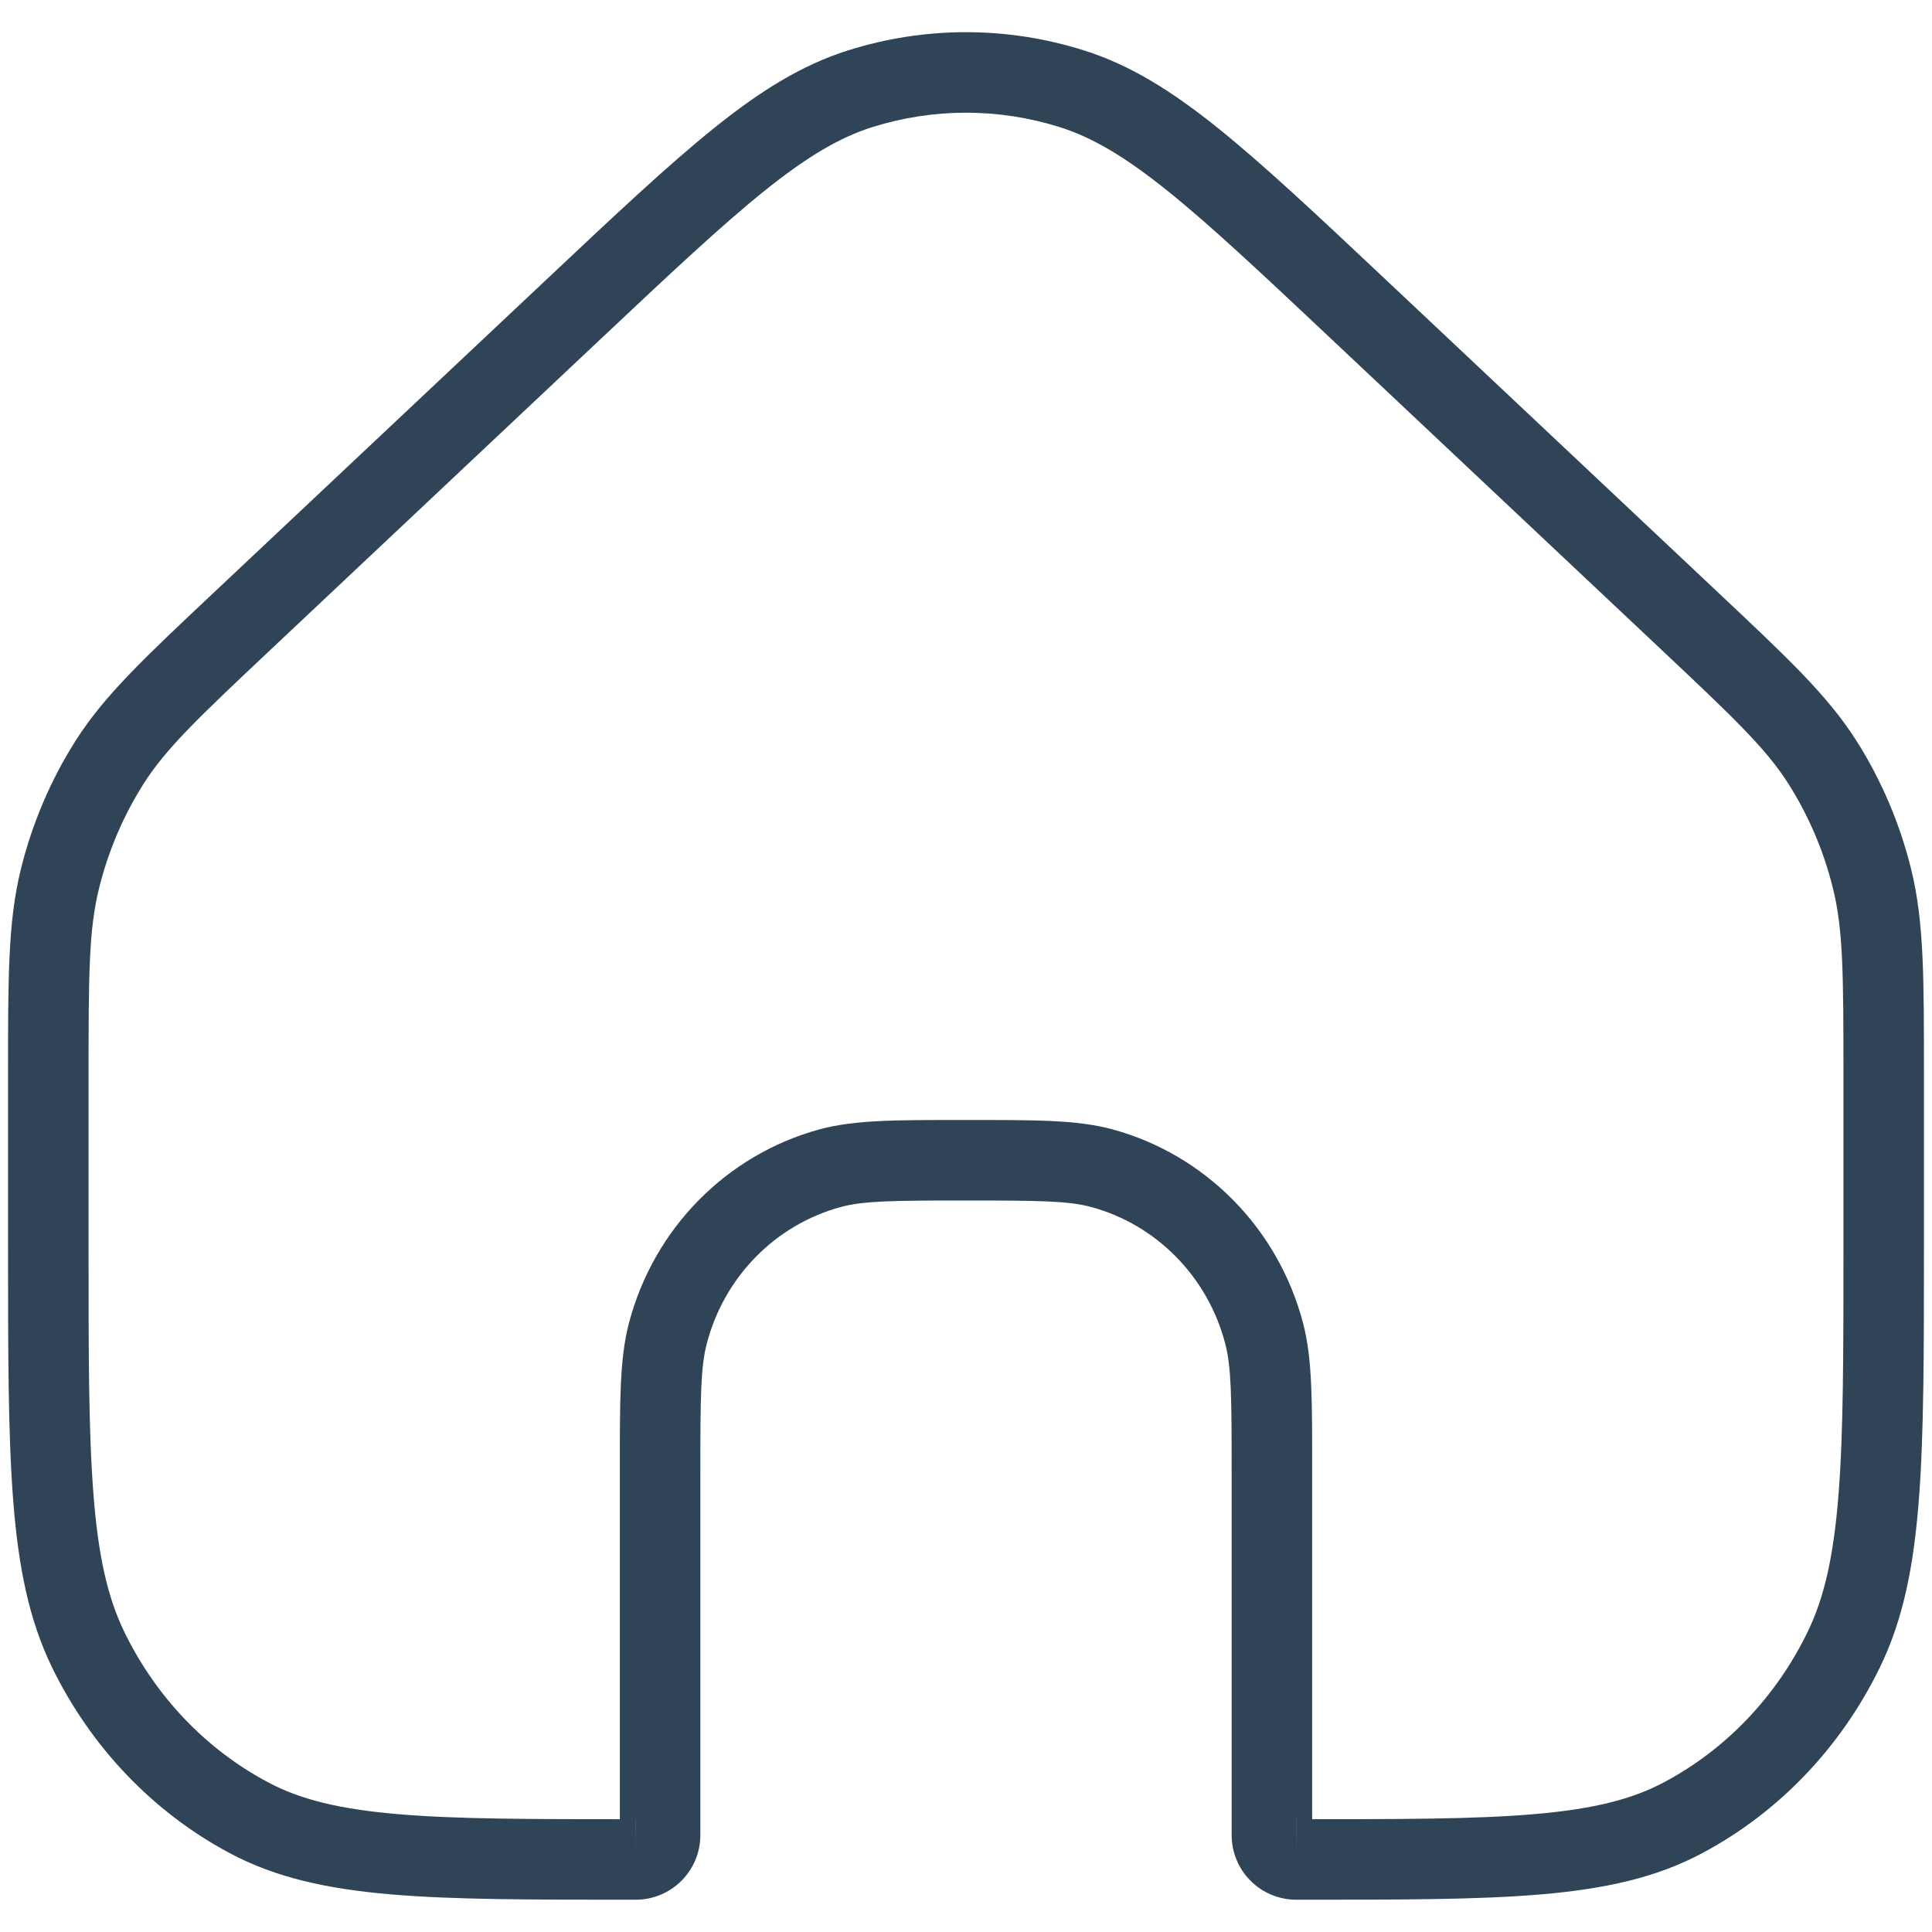
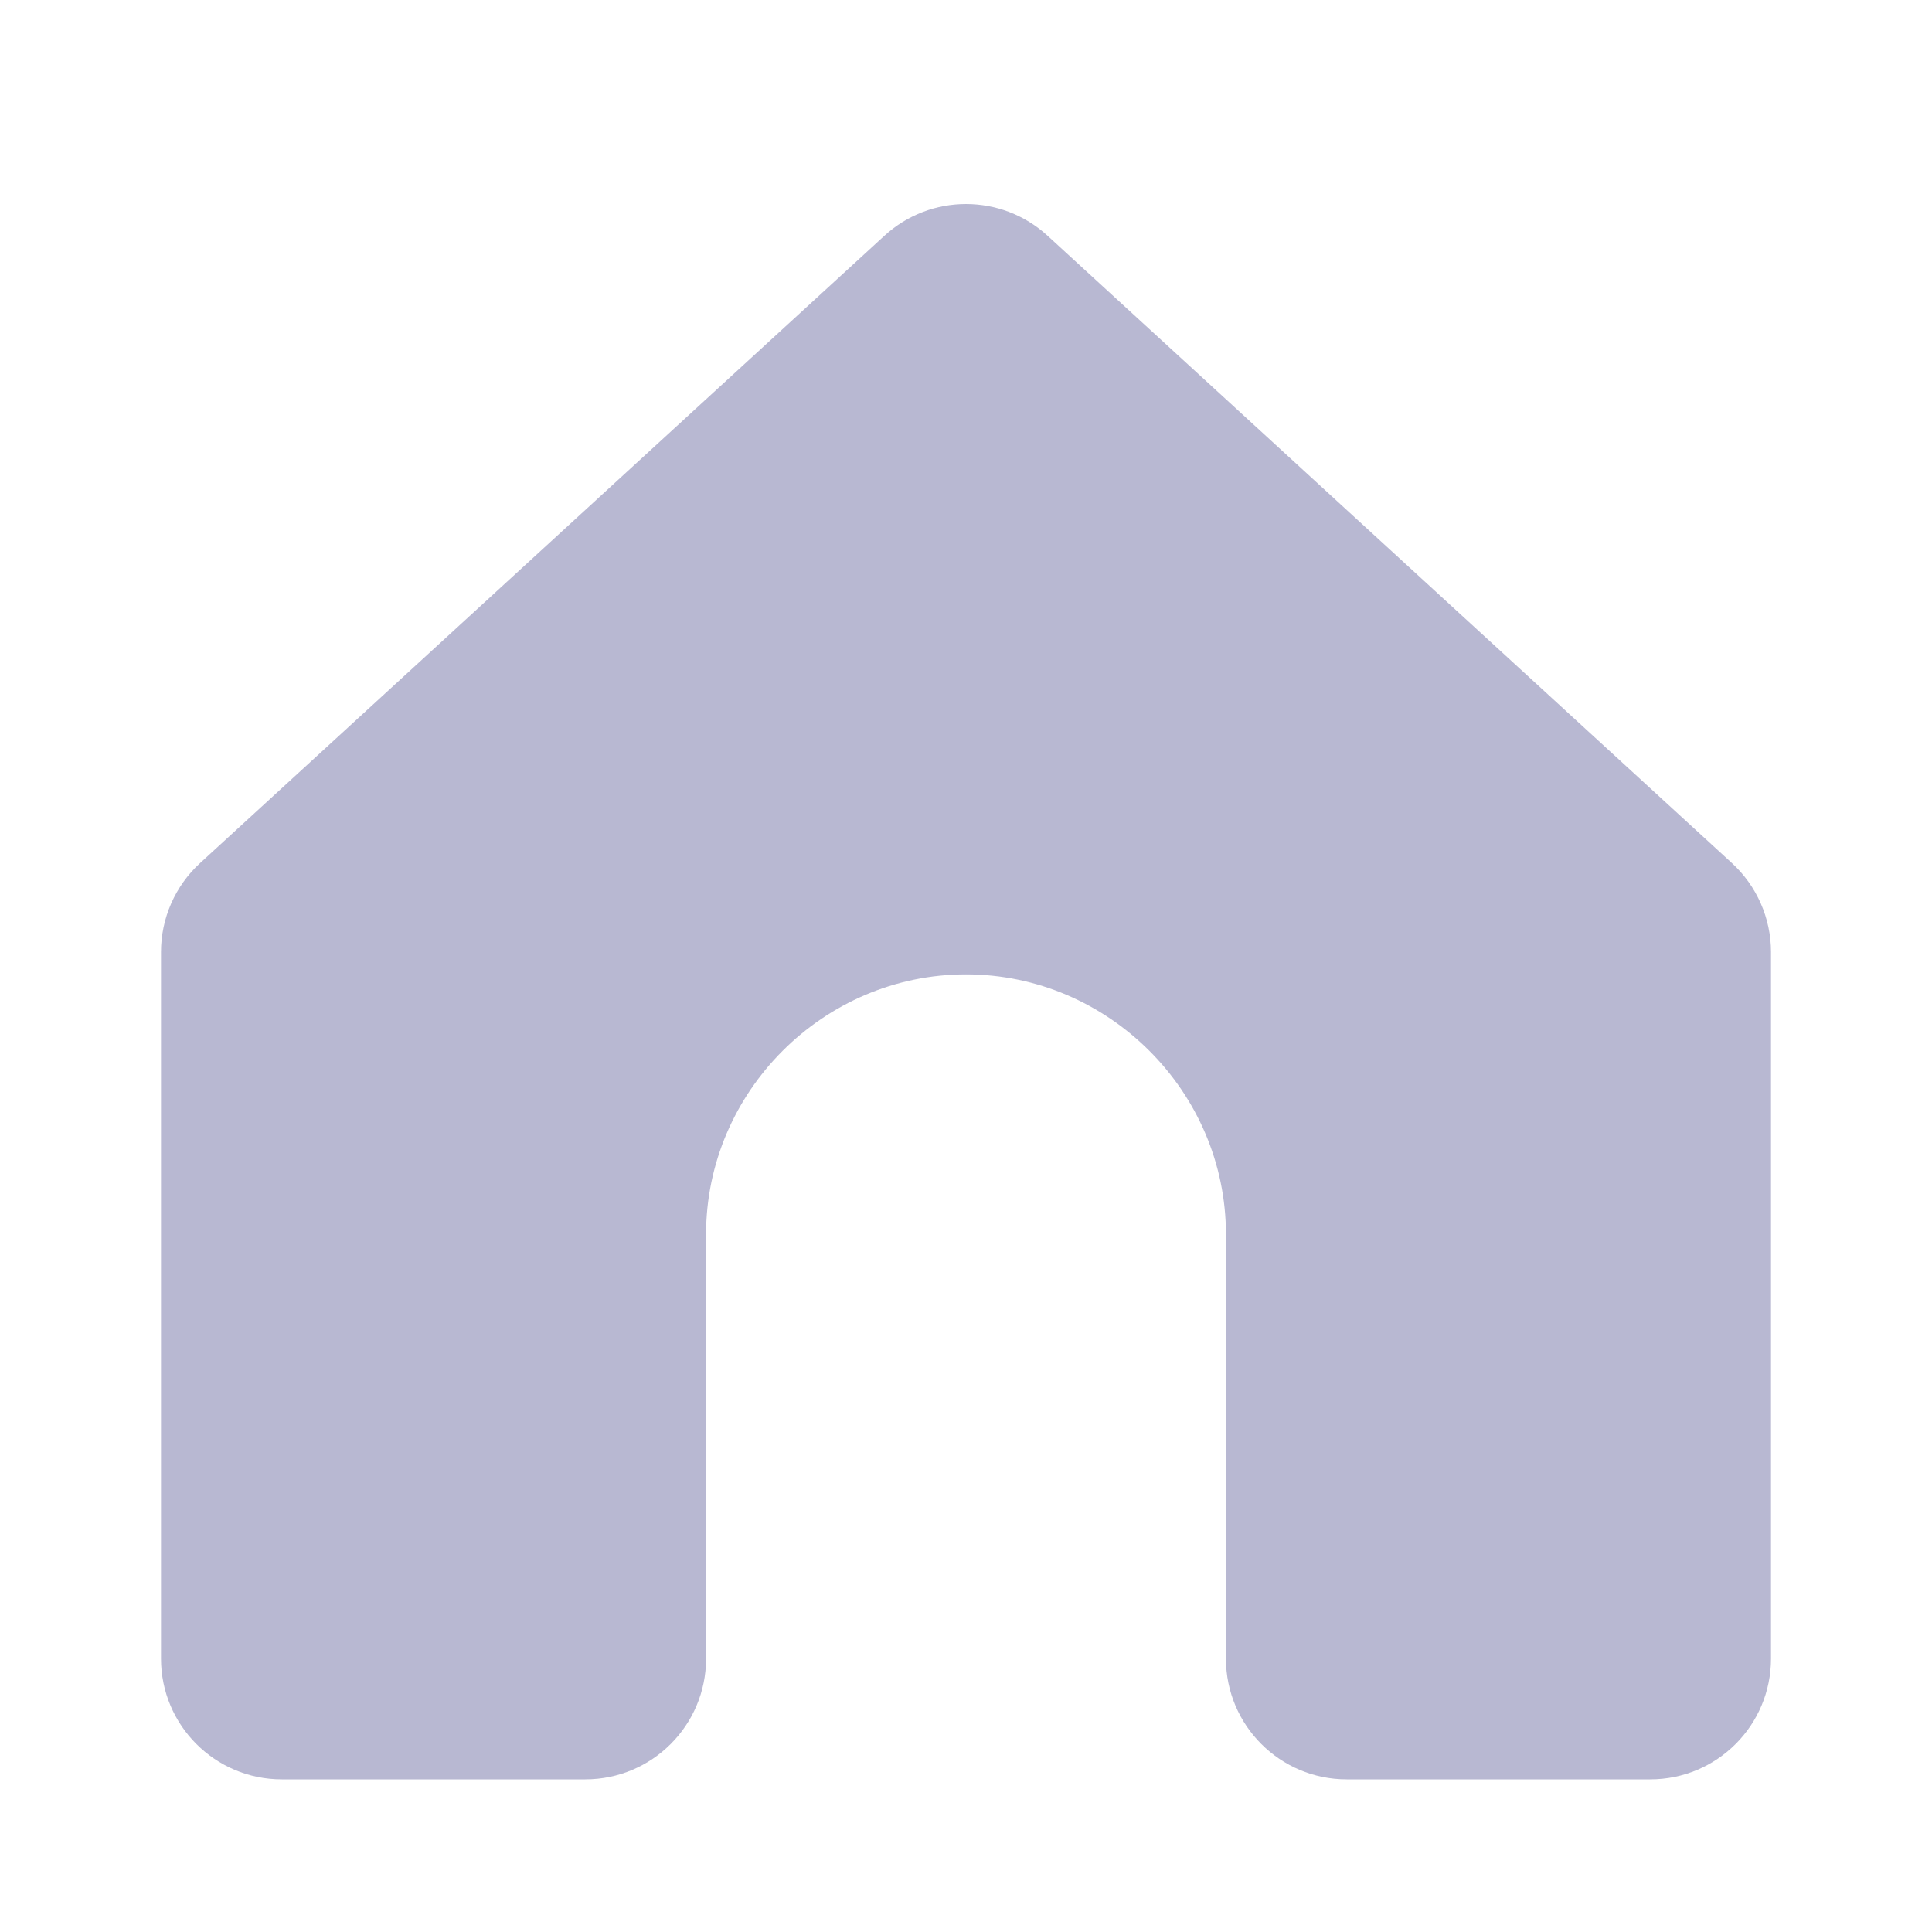
<svg xmlns="http://www.w3.org/2000/svg" width="24" height="24" viewBox="0 0 24 24" fill="none">
-   <path d="M7.119 3.847L6.777 3.483L7.119 3.847ZM10.682 1.103L10.833 1.58L10.682 1.103ZM16.881 3.847L16.538 4.211L16.881 3.847ZM13.318 1.103L13.167 1.58L13.318 1.103ZM3.09 22.58L2.855 23.021L3.09 22.58ZM1.097 20.495L0.647 20.714H0.647L1.097 20.495ZM22.903 20.495L23.352 20.714L22.903 20.495ZM20.91 22.58L21.145 23.021L20.91 22.58ZM23.257 10.921L23.742 10.802L23.257 10.921ZM20.985 7.71L21.328 7.346L20.985 7.71ZM22.638 9.468L23.06 9.2L22.638 9.468ZM0.743 10.921L0.258 10.802L0.743 10.921ZM3.015 7.71L2.672 7.346L3.015 7.71ZM1.362 9.468L0.94 9.2L1.362 9.468ZM13.688 14.512L13.556 14.994L13.688 14.512ZM15.703 16.559L16.186 16.432V16.432L15.703 16.559ZM10.312 14.512L10.181 14.029L10.312 14.512ZM8.297 16.559L7.814 16.432L8.297 16.559ZM22.9 13.382V15.469H23.9V13.382H22.9ZM1.1 15.469V13.382H0.1V15.469H1.1ZM3.358 8.074L7.462 4.211L6.777 3.483L2.672 7.346L3.358 8.074ZM16.538 4.211L20.642 8.074L21.328 7.346L17.224 3.483L16.538 4.211ZM7.462 4.211C8.33 3.394 8.961 2.801 9.495 2.372C10.025 1.946 10.429 1.708 10.833 1.58L10.532 0.627C9.961 0.807 9.445 1.129 8.869 1.592C8.297 2.052 7.633 2.677 6.777 3.483L7.462 4.211ZM17.224 3.483C16.367 2.676 15.703 2.052 15.131 1.592C14.555 1.129 14.039 0.807 13.468 0.627L13.167 1.58C13.571 1.708 13.975 1.946 14.505 2.372C15.039 2.801 15.67 3.394 16.538 4.211L17.224 3.483ZM10.833 1.58C11.594 1.34 12.406 1.34 13.167 1.58L13.468 0.627C12.511 0.324 11.489 0.324 10.532 0.627L10.833 1.58ZM7.896 22.599C6.61 22.599 5.678 22.599 4.944 22.536C4.216 22.474 3.728 22.354 3.325 22.138L2.855 23.021C3.427 23.326 4.065 23.465 4.858 23.533C5.645 23.6 6.628 23.599 7.896 23.599V22.599ZM0.1 15.469C0.1 16.796 0.1 17.821 0.164 18.64C0.228 19.465 0.36 20.124 0.647 20.714L1.546 20.276C1.337 19.846 1.22 19.328 1.161 18.562C1.1 17.791 1.1 16.812 1.1 15.469H0.1ZM3.325 22.138C2.563 21.732 1.939 21.082 1.546 20.276L0.647 20.714C1.13 21.704 1.901 22.513 2.855 23.021L3.325 22.138ZM22.9 15.469C22.9 16.812 22.9 17.791 22.839 18.562C22.779 19.328 22.663 19.846 22.453 20.276L23.352 20.714C23.64 20.124 23.772 19.465 23.836 18.64C23.9 17.821 23.9 16.796 23.9 15.469H22.9ZM16.104 23.599C17.372 23.599 18.355 23.6 19.142 23.533C19.935 23.465 20.573 23.326 21.145 23.021L20.675 22.138C20.271 22.354 19.784 22.474 19.056 22.536C18.322 22.599 17.39 22.599 16.104 22.599V23.599ZM22.453 20.276C22.061 21.082 21.437 21.732 20.675 22.138L21.145 23.021C22.099 22.513 22.87 21.704 23.352 20.714L22.453 20.276ZM23.9 13.382C23.9 12.156 23.903 11.459 23.742 10.802L22.771 11.041C22.897 11.552 22.9 12.106 22.9 13.382H23.9ZM20.642 8.074C21.55 8.929 21.938 9.299 22.216 9.736L23.06 9.2C22.699 8.633 22.199 8.166 21.328 7.346L20.642 8.074ZM23.742 10.802C23.602 10.233 23.372 9.691 23.06 9.2L22.216 9.736C22.469 10.135 22.657 10.576 22.771 11.041L23.742 10.802ZM1.1 13.382C1.1 12.106 1.103 11.552 1.229 11.041L0.258 10.802C0.097 11.459 0.1 12.156 0.1 13.382H1.1ZM2.672 7.346C1.801 8.166 1.301 8.633 0.94 9.2L1.784 9.736C2.062 9.299 2.45 8.929 3.358 8.074L2.672 7.346ZM1.229 11.041C1.343 10.576 1.531 10.135 1.784 9.736L0.94 9.2C0.628 9.691 0.398 10.233 0.258 10.802L1.229 11.041ZM15.3 18.274V22.796H16.3V18.274H15.3ZM8.7 22.796V18.274H7.7V22.796H8.7ZM12 14.913C12.916 14.913 13.275 14.918 13.556 14.994L13.819 14.029C13.376 13.909 12.851 13.913 12 13.913V14.913ZM16.3 18.274C16.3 17.408 16.304 16.878 16.186 16.432L15.219 16.687C15.296 16.977 15.3 17.345 15.3 18.274H16.3ZM13.556 14.994C14.364 15.214 15.001 15.857 15.219 16.687L16.186 16.432C15.878 15.263 14.978 14.345 13.819 14.029L13.556 14.994ZM12 13.913C11.149 13.913 10.624 13.909 10.181 14.029L10.444 14.994C10.725 14.918 11.084 14.913 12 14.913V13.913ZM8.7 18.274C8.7 17.345 8.704 16.977 8.781 16.687L7.814 16.432C7.696 16.878 7.7 17.408 7.7 18.274H8.7ZM10.181 14.029C9.022 14.345 8.122 15.263 7.814 16.432L8.781 16.687C8.999 15.857 9.635 15.214 10.444 14.994L10.181 14.029ZM7.7 22.796C7.7 22.687 7.788 22.599 7.897 22.599L7.895 23.599C8.34 23.6 8.7 23.24 8.7 22.796H7.7ZM15.3 22.796C15.3 23.24 15.66 23.6 16.105 23.599L16.103 22.599C16.212 22.599 16.3 22.687 16.3 22.796H15.3Z" fill="#122940" fill-opacity="0.87" />
+   <path d="M13.014 2.929C12.44 2.403 11.56 2.403 10.986 2.929L2.486 10.721C2.176 11.005 2 11.406 2 11.826V20.604C2 21.433 2.672 22.104 3.5 22.104H7.271C8.099 22.104 8.771 21.433 8.771 20.604V15.333C8.771 13.562 10.229 12.104 12 12.104C13.771 12.104 15.229 13.562 15.229 15.333V20.604C15.229 21.433 15.901 22.104 16.729 22.104H20.5C21.328 22.104 22 21.433 22 20.604V11.826C22 11.406 21.823 11.005 21.514 10.721L13.014 2.929Z" fill="#B8B8D2" />
</svg>
